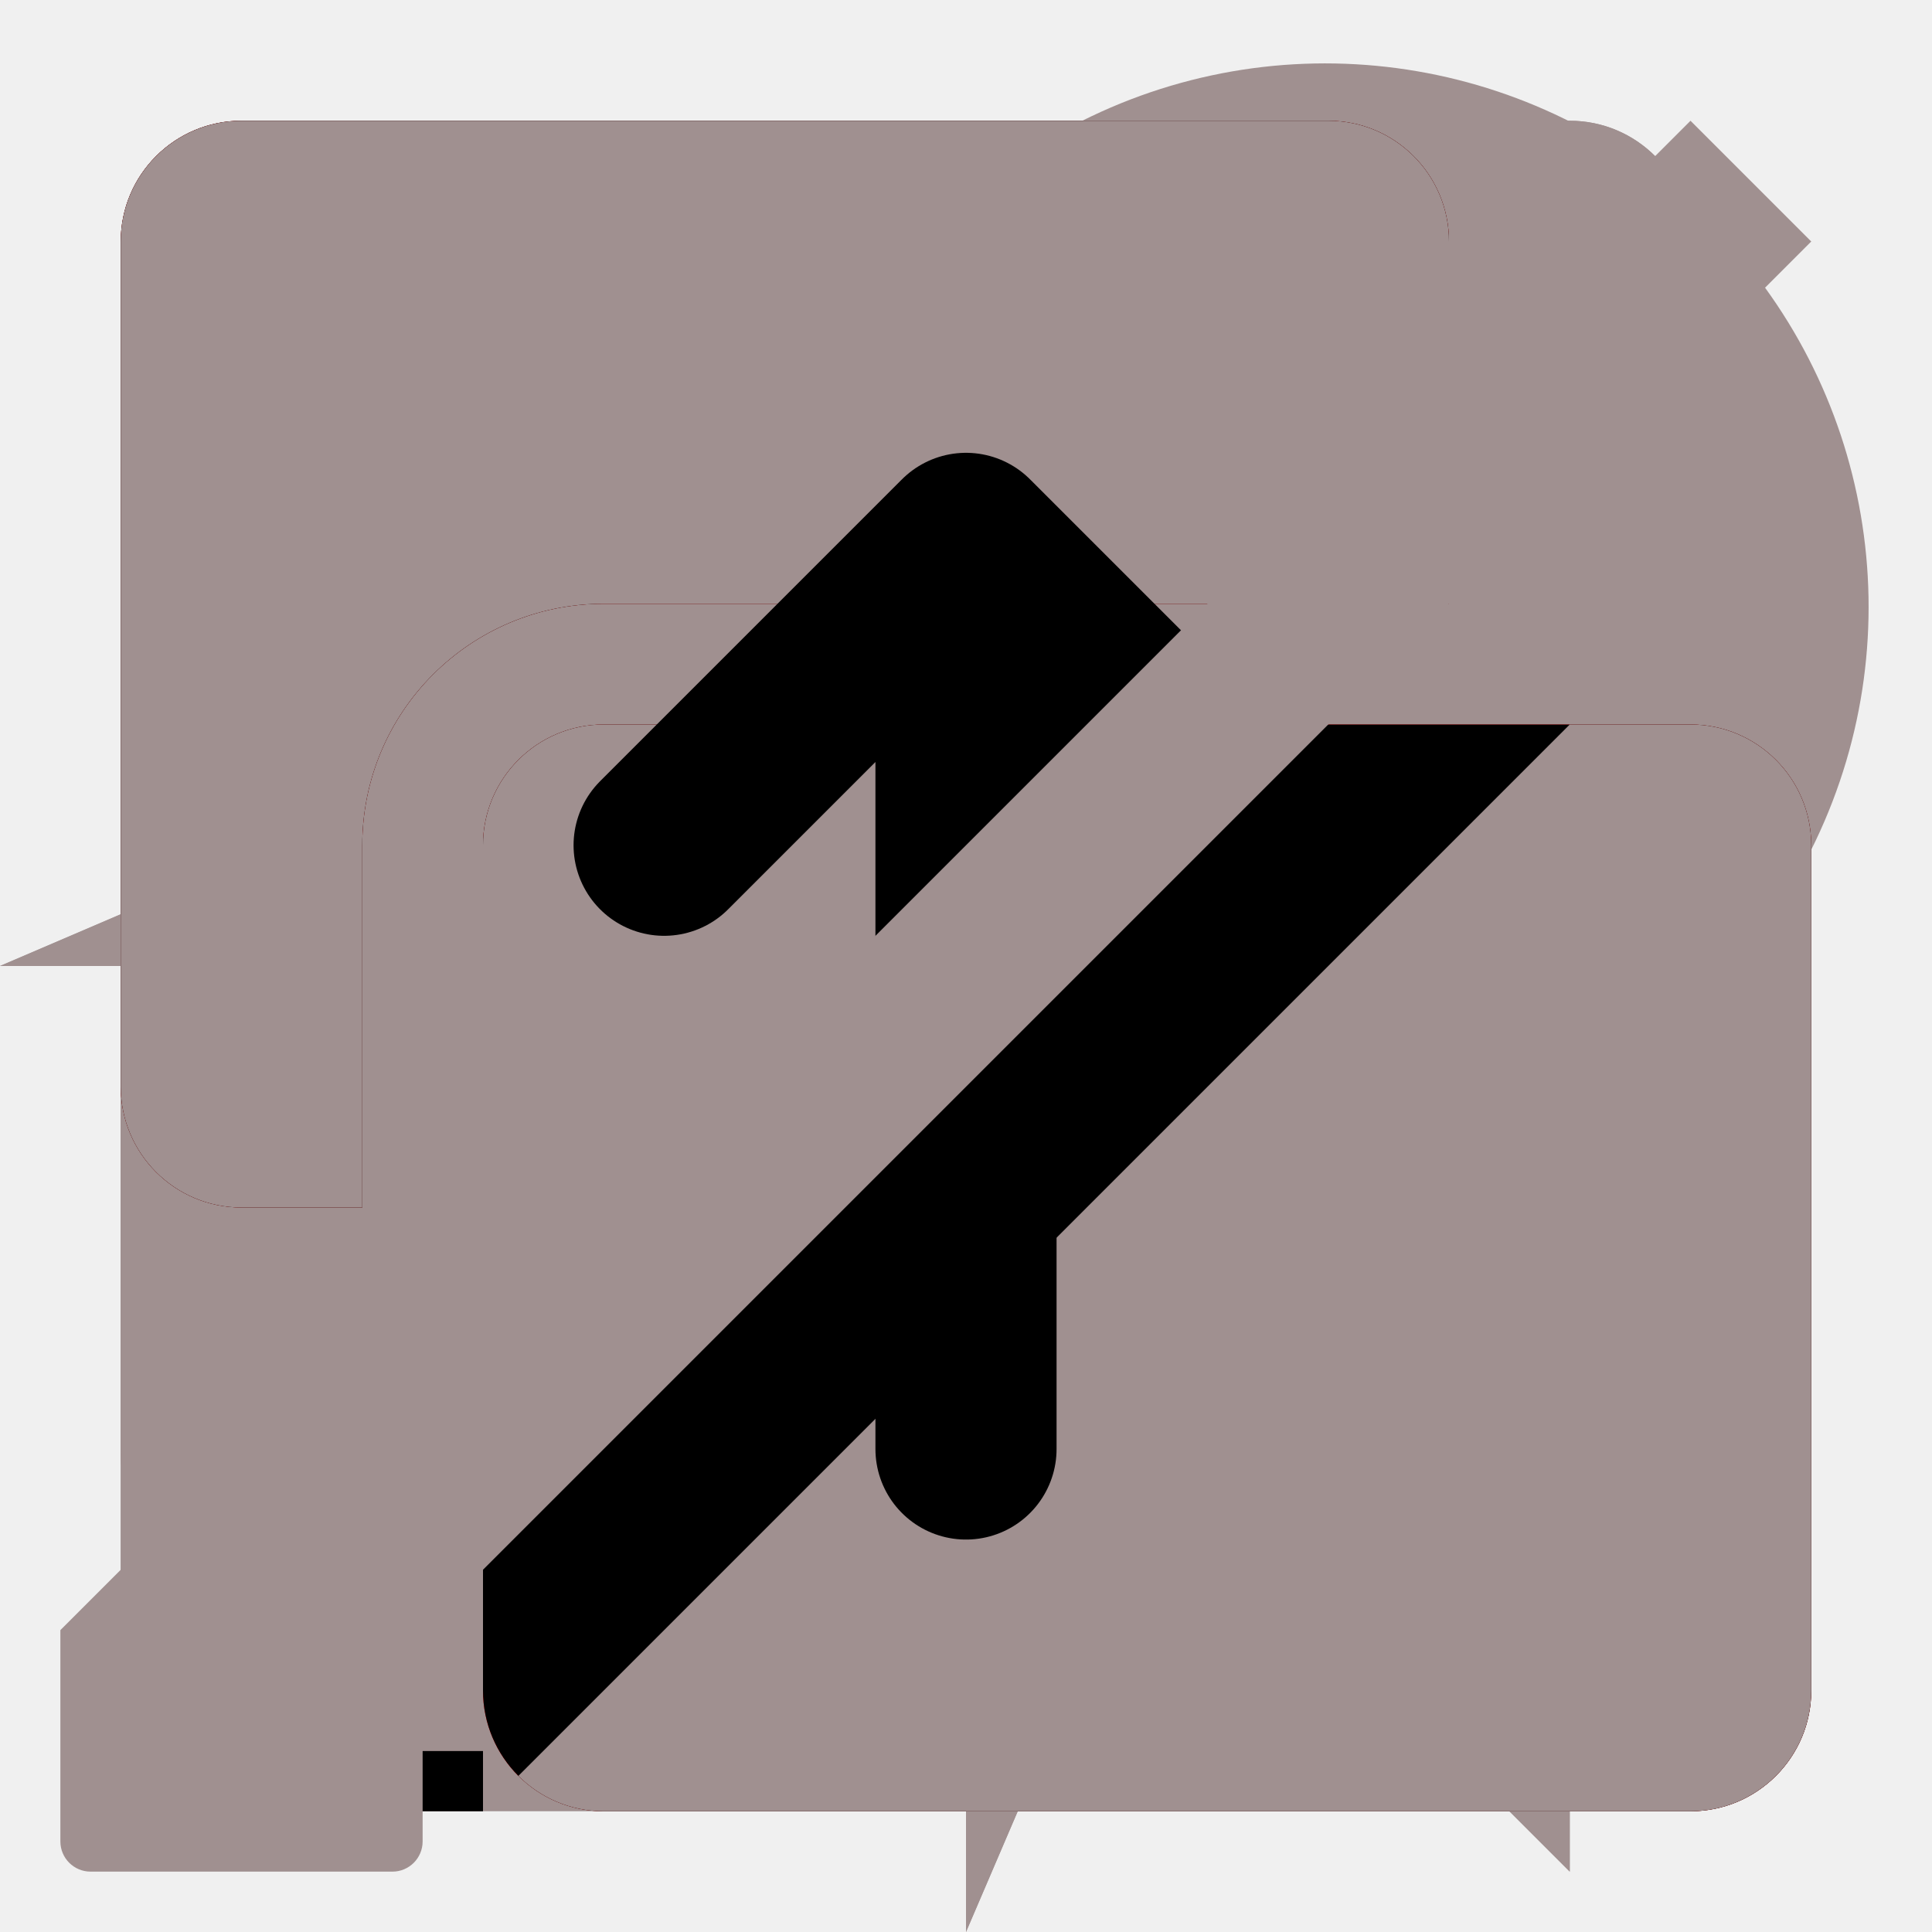
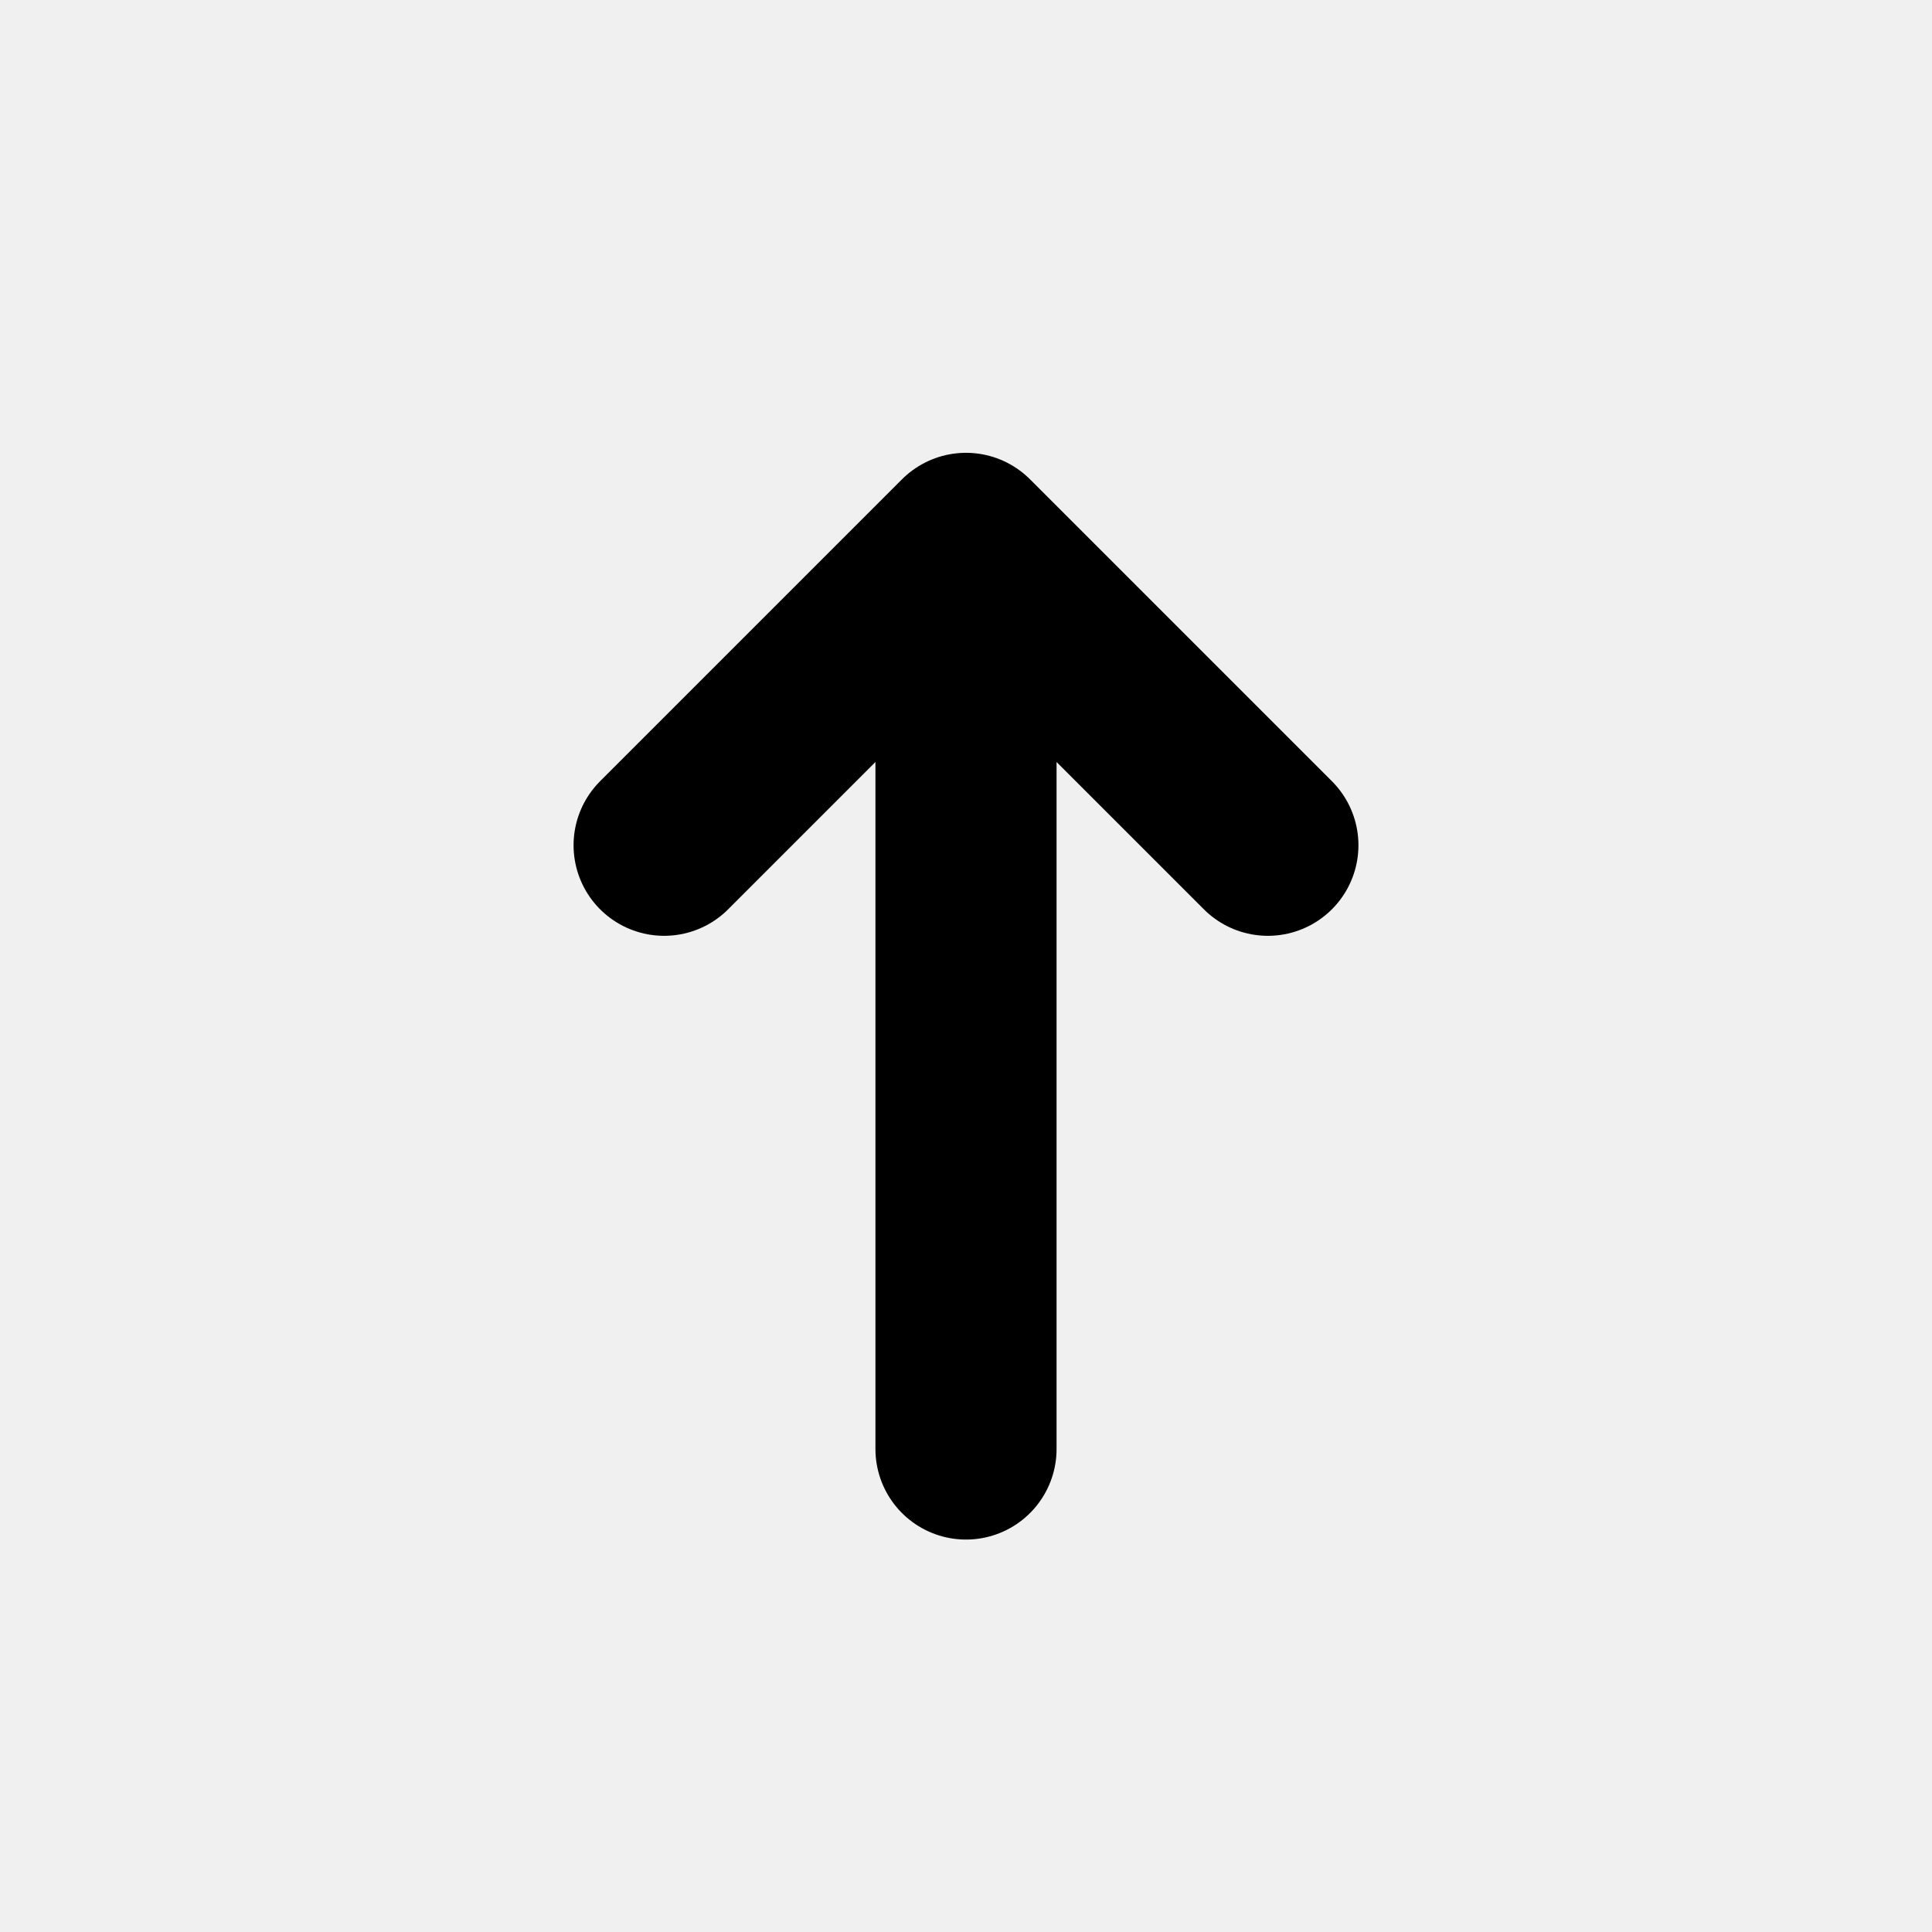
- <svg xmlns="http://www.w3.org/2000/svg" xmlns:xlink="http://www.w3.org/1999/xlink" class="fieldtext" width="32" height="32" viewBox="0 0 32 32">
-   <style>
- .fieldtext {
-   fill: #A09090;
- }
- 
- .highlighttext {
-   fill: #FFCF00;
- }
- 
- .black {
-   fill: #FFCF00;
- }
- 
- .white {
-   fill: #FFCF00;
- }
- </style>
+ <svg xmlns="http://www.w3.org/2000/svg" fill="context-fill" width="32" height="32" viewBox="0 0 32 32">
  <style>
    :root &gt; use:not(:target),
    :root &gt; g:not(:target),
    #strikeout {
      display: none;
    }
    .blocked:target ~ #strikeout {
      display: block;
    }
    .blocked {
      clip-path: url(#blocked-clipPath);
    }

-     #login-highlighted {
-       fill: #000000;
-       fill-opacity: 1;
-     }
- 
-     #plugin-blocked,
-     #plugin-blocked:target ~ #strikeout {
-       fill: #FF0000;
-       fill-opacity: 1;
-     }
- 
-     #camera-sharing,
-     #microphone-sharing,
-     #screen-sharing {
-       fill: #FF0000;
-       fill-opacity: 1;
-     }
-     #camera-indicator,
-     #microphone-indicator,
-     #screen-indicator {
-       fill: #000000;
-       fill-opacity: 1;
-     }
    #update-icon {
      stroke: #000000;
      stroke-width: 3px;
      stroke-linecap: round;
    }
  </style>
  <defs>
    <path id="camera-icon" d="m 2,23 a 3,3 0 0 0 3,3 l 14,0 a 3,3 0 0 0 3,-3 l 0,-4 6,5.5 c 0.5,0.5 1,0.7 2,0.5 l 0,-18 c -1,-0.2 -1.5,0 -2,0.5 l -6,5.5 0,-4 a 3,3 0 0 0 -3,-3 l -14,0 a 3,3 0 0 0 -3,3 z" />
    <path id="desktop-notification-icon" d="m 2,20 a 4,4 0 0 0 4,4 l 13,0 7,7 0,-7 a 4,4 0 0 0 4,-4 l 0,-12 a 4,4 0 0 0 -4,-4 l -20,0 a 4,4 0 0 0 -4,4 z m 5,-2 a 1,1 0 1 1 0,-2 l 10,0 a 1,1 0 1 1 0,2 z m 0,-4 a 1,1 0 1 1 0,-2 l 14,0 a 1,1 0 1 1 0,2 z m 0,-4 a 1,1 0 1 1 0,-2 l 18,0 a 1,1 0 1 1 0,2 z" />
    <path id="focus-tab-by-prompt-icon" d="M29.43,25,18.57,3.8A2.92,2.92,0,0,0,16,2a2.92,2.92,0,0,0-2.57,1.8L2.57,25a3.47,3.47,0,0,0,0,3.4A3.15,3.15,0,0,0,5.33,30H26.66a3.15,3.15,0,0,0,2.77-1.6A3.47,3.47,0,0,0,29.43,25ZM16,7.2a2.3,2.3,0,0,1,2.37,2.4L18,18a1.88,1.88,0,0,1-2,2,1.88,1.88,0,0,1-2-2l-.4-8.4A2.3,2.3,0,0,1,16,7.2ZM16,28a3,3,0,0,1,0-6,3,3,0,0,1,0,6Z" />
    <path id="geo-linux-icon" d="m 2,15.9 a 14,14 0 1 1 0,0.2 z m 4,2.1 a 10,10 0 0 0 8,8 l 0,-4 4,0 0,4 a 10,10 0 0 0 8,-8 l -4,0 0,-4 4,0 a 10,10 0 0 0 -8,-8 l 0,4 -4,0 0,-4 a 10,10 0 0 0 -8,8 l 4,0 0,4 z" />
    <path id="geo-linux-detailed-icon" d="m 2,15.9 a 14,14 0 1 1 0,0.2 z m 3,2.1 a 11,11 0 0 0 9,9 l 1,-5 2,0 1,5 a 11,11 0 0 0 9,-9 l -5,-1 0,-2 5,-1 a 11,11 0 0 0 -9,-9 l -1,5 -2,0 -1,-5 a 11,11 0 0 0 -9,9 l 5,1 0,2 z" />
    <path id="geo-osx-icon" d="m 0,16 16,0 0,16 12,-28 z" />
    <path id="geo-windows-icon" d="m 2,14 0,4 2,0 a 12,12 0 0 0 10,10 l 0,2 4,0 0,-2 a 12,12 0 0 0 10,-10 l 2,0 0,-4 -2,0 a 12,12 0 0 0 -10,-10 l 0,-2 -4,0 0,2 a 12,12 0 0 0 -10,10 z m 4,1.9 a 10,10 0 1 1 0,0.2 z m 4,0 a 6,6 0 1 1 0,0.2 z" />
    <path id="geo-windows-detailed-icon" d="m 2,14.5 0,3 2,0.5 a 12,12 0 0 0 10,10 l 0.5,2 3,0 0.5,-2 a 12,12 0 0 0 10,-10 l 2,-0.5 0,-3 -2,-0.5 a 12,12 0 0 0 -10,-10 l -0.5,-2 -3,0 -0.5,2 a 12,12 0 0 0 -10,10 z m 4,1.4 a 10,10 0 1 1 0,0.2 z m 3,0 a 7,7 0 1 1 0,0.2 z" />
    <path id="indexedDB-icon" d="m 2,24 a 4,4 0 0 0 4,4 l 2,0 0,-4 -2,0 0,-16 20,0 0,16 -2,0 0,4 2,0 a 4,4 0 0 0 4,-4 l 0,-16 a 4,4 0 0 0 -4,-4 l -20,0 a 4,4 0 0 0 -4,4 z m 8,-2 6,7 6,-7 -4,0 0,-8 -4,0 0,8 z" />
    <path id="login-icon" d="m 2,26 0,4 6,0 0,-2 2,0 0,-2 1,0 0,-1 2,0 0,-3 2,0 2.5,-2.5 1.5,1.5 3,-3 a 8,8 0 1 0 -8,-8 l -3,3 2,2 z m 20,-18.1 a 2,2 0 1 1 0,0.2 z" />
    <path id="login-detailed-icon" d="m 1,27 0,3.5 a 0.5,0.5 0 0 0 0.5,0.5 l 5,0 a 0.5,0.5 0 0 0 0.5,-0.5 l 0,-1.5 1.5,0 a 0.5,0.5 0 0 0 0.5,-0.5 l 0,-1.5 1,0 a 0.5,0.5 0 0 0 0.5,-0.5 l 0,-1 1,0 a 0.5,0.5 0 0 0 0.5,-0.5 l 0,-2 2,0 2.5,-2.5 q 0.5,-0.5 1,0 l 1,1 c 0.5,0.5 1,0.5 1.5,-0.5 l 1,-2 a 9,9 0 1 0 -8,-8 l -2,1 c -1,0.5 -1,1 -0.5,1.5 l 1.5,1.5 q 0.5,0.5 0,1 z m 21,-19.1 a 2,2 0 1 1 0,0.2 z" />
    <path id="microphone-icon" d="m 8,14 0,4 a 8,8 0 0 0 6,7.7 l 0,2.3 -2,0 a 2,2 0 0 0 -2,2 l 12,0 a 2,2 0 0 0 -2,-2 l -2,0 0,-2.3 a 8,8 0 0 0 6,-7.7 l 0,-4 -2,0 0,4 a 6,6 0 0 1 -12,0 l 0,-4 z m 4,4 a 4,4 0 0 0 8,0 l 0,-12 a 4,4 0 0 0 -8,0 z" />
    <path id="microphone-detailed-icon" d="m 8,18 a 8,8 0 0 0 6,7.7 l 0,2.3 -1,0 a 3,2 0 0 0 -3,2 l 12,0 a 3,2 0 0 0 -3,-2 l -1,0 0,-2.3 a 8,8 0 0 0 6,-7.7 l 0,-4 a 1,1 0 0 0 -2,0 l 0,4 a 6,6 0 0 1 -12,0 l 0,-4 a 1,1 0 0 0 -2,0 z m 4,0 a 4,4 0 0 0 8,0 l 0,-12 a 4,4 0 0 0 -8,0 z" />
    <path id="persistent-storage-icon" d="M26 21.1H6c-1.1 0-2 .9-2 2V27c0 1.1.9 2 2 2h20c1.1 0 2-.9 2-2v-3.9c0-1.1-.9-2-2-2zM24.1 27c-1.1 0-2-.9-2-2s.9-2 2-2 2 .9 2 2-.9 2-2 2zM25 3H7C5.3 3 4 4.4 4 6.2v13.3c.6-.3 1.3-.5 2-.5h20c.7 0 1.4.2 2 .5V6.2C28 4.4 26.7 3 25 3z" />
    <path id="plugin-icon" d="m 2,26 a 2,2 0 0 0 2,2 l 24,0 a 2,2 0 0 0 2,-2 l 0,-16 a 2,2 0 0 0 -2,-2 l -24,0 a 2,2 0 0 0 -2,2 z m 2,-20 10,0 0,-2 a 2,2 0 0 0 -2,-2 l -6,0 a 2,2 0 0 0 -2,2 z m 14,0 10,0 0,-2 a 2,2 0 0 0 -2,-2 l -6,0 a 2,2 0 0 0 -2,2 z" />
    <path id="popup-icon" d="m 2,24 a 4,4 0 0 0 4,4 l 8,0 a 10,10 0 0 1 -2,-4 l -4,0 a 2,2 0 0 1 -2,-2 l 0,-12 18,0 0,2 a 10,10 0 0 1 4,2 l 0,-8 a 4,4 0 0 0 -4,-4 l -18,0 a 4,4 0 0 0 -4,4 z m 12,-2.1 a 8,8 0 1 1 0,0.2 m 10.7,-4.3 a 5,5 0 0 0 -6.9,6.9 z m -5.4,8.4 a 5,5 0 0 0 6.9,-6.9 z" />
    <path id="screen-icon" d="m 2,18 a 2,2 0 0 0 2,2 l 2,0 0,-6 a 4,4 0 0 1 4,-4 l 14,0 0,-6 a 2,2 0 0 0 -2,-2 l -18,0 a 2,2 0 0 0 -2,2 z m 6,10 a 2,2 0 0 0 2,2 l 18,0 a 2,2 0 0 0 2,-2 l 0,-14 a 2,2 0 0 0 -2,-2 l -18,0 a 2,2 0 0 0 -2,2 z" />
    <path id="update-icon" d="M 16,9 L 16,24 M 16,9 L 11,14 M 16,9 L 21,14" />
    <clipPath id="blocked-clipPath">
      <path d="m 0,0 0,31 31,-31 z m 6,32 26,0 0,-26 z" />
    </clipPath>
    <mask id="i-mask" style="fill-opacity: 1;">
      <rect fill="white" width="32" height="32" />
      <circle fill="black" cx="16" cy="9" r="2.5" />
      <rect fill="black" x="14" y="14" width="4" height="10" rx="2" ry="2" />
    </mask>
  </defs>
  <g id="default-info">
    <circle cx="16" cy="16" r="14" mask="url(#i-mask)" />
  </g>
-   <use id="camera" xlink:href="#camera-icon" />
-   <use id="camera-sharing" xlink:href="#camera-icon" />
-   <use id="camera-indicator" xlink:href="#camera-icon" />
-   <use id="camera-blocked" class="blocked" xlink:href="#camera-icon" />
-   <use id="desktop-notification" xlink:href="#desktop-notification-icon" />
-   <use id="desktop-notification-blocked" class="blocked" xlink:href="#desktop-notification-icon" />
-   <use id="focus-tab-by-prompt" xlink:href="#focus-tab-by-prompt-icon" />
-   <use id="geo-osx" xlink:href="#geo-osx-icon" />
-   <use id="geo-osx-blocked" class="blocked" xlink:href="#geo-osx-icon" />
-   <use id="geo-linux" xlink:href="#geo-linux-icon" />
-   <use id="geo-linux-blocked" class="blocked" xlink:href="#geo-linux-icon" />
-   <use id="geo-linux-detailed" xlink:href="#geo-linux-detailed-icon" />
-   <use id="geo-windows" xlink:href="#geo-windows-icon" />
-   <use id="geo-windows-blocked" class="blocked" xlink:href="#geo-windows-icon" />
-   <use id="geo-windows-detailed" xlink:href="#geo-windows-detailed-icon" />
-   <use id="indexedDB" xlink:href="#indexedDB-icon" />
-   <use id="indexedDB-blocked" class="blocked" xlink:href="#indexedDB-icon" />
-   <use id="login" xlink:href="#login-icon" />
-   <use id="login-highlighted" class="highlighted" xlink:href="#login-icon" />
-   <use id="login-detailed" xlink:href="#login-detailed-icon" />
-   <use id="microphone" xlink:href="#microphone-icon" />
-   <use id="microphone-sharing" xlink:href="#microphone-icon" />
-   <use id="microphone-indicator" xlink:href="#microphone-icon" />
-   <use id="microphone-blocked" class="blocked" xlink:href="#microphone-icon" />
-   <use id="microphone-detailed" xlink:href="#microphone-detailed-icon" />
-   <use id="persistent-storage" xlink:href="#persistent-storage-icon" />
-   <use id="persistent-storage-blocked" class="blocked" xlink:href="#persistent-storage-icon" />
-   <use id="plugin" xlink:href="#plugin-icon" />
-   <use id="plugin-blocked" class="blocked" xlink:href="#plugin-icon" />
-   <use id="popup" xlink:href="#popup-icon" />
-   <use id="screen" xlink:href="#screen-icon" />
-   <use id="screen-sharing" xlink:href="#screen-icon" />
-   <use id="screen-indicator" xlink:href="#screen-icon" />
-   <use id="screen-blocked" class="blocked" xlink:href="#screen-icon" />
-   <use id="update" xlink:href="#update-icon" />
+   <use id="camera" href="#camera-icon" />
+   <use id="camera-sharing" href="#camera-icon" />
+   <use id="camera-indicator" href="#camera-icon" />
+   <use id="camera-blocked" class="blocked" href="#camera-icon" />
+   <use id="desktop-notification" href="#desktop-notification-icon" />
+   <use id="desktop-notification-blocked" class="blocked" href="#desktop-notification-icon" />
+   <use id="focus-tab-by-prompt" href="#focus-tab-by-prompt-icon" />
+   <use id="geo-osx" href="#geo-osx-icon" />
+   <use id="geo-osx-blocked" class="blocked" href="#geo-osx-icon" />
+   <use id="geo-linux" href="#geo-linux-icon" />
+   <use id="geo-linux-blocked" class="blocked" href="#geo-linux-icon" />
+   <use id="geo-linux-detailed" href="#geo-linux-detailed-icon" />
+   <use id="geo-windows" href="#geo-windows-icon" />
+   <use id="geo-windows-blocked" class="blocked" href="#geo-windows-icon" />
+   <use id="geo-windows-detailed" href="#geo-windows-detailed-icon" />
+   <use id="indexedDB" href="#indexedDB-icon" />
+   <use id="indexedDB-blocked" class="blocked" href="#indexedDB-icon" />
+   <use id="login" href="#login-icon" />
+   <use id="login-detailed" href="#login-detailed-icon" />
+   <use id="microphone" href="#microphone-icon" />
+   <use id="microphone-sharing" href="#microphone-icon" />
+   <use id="microphone-indicator" href="#microphone-icon" />
+   <use id="microphone-blocked" class="blocked" href="#microphone-icon" />
+   <use id="microphone-detailed" href="#microphone-detailed-icon" />
+   <use id="persistent-storage" href="#persistent-storage-icon" />
+   <use id="persistent-storage-blocked" class="blocked" href="#persistent-storage-icon" />
+   <use id="plugin" href="#plugin-icon" />
+   <use id="plugin-blocked" class="blocked" href="#plugin-icon" />
+   <use id="popup" href="#popup-icon" />
+   <use id="screen" href="#screen-icon" />
+   <use id="screen-sharing" href="#screen-icon" />
+   <use id="screen-indicator" href="#screen-icon" />
+   <use id="screen-blocked" class="blocked" href="#screen-icon" />
+   <use id="update" href="#update-icon" />
  <path id="strikeout" d="m 2,28 2,2 26,-26 -2,-2 z" />
</svg>
